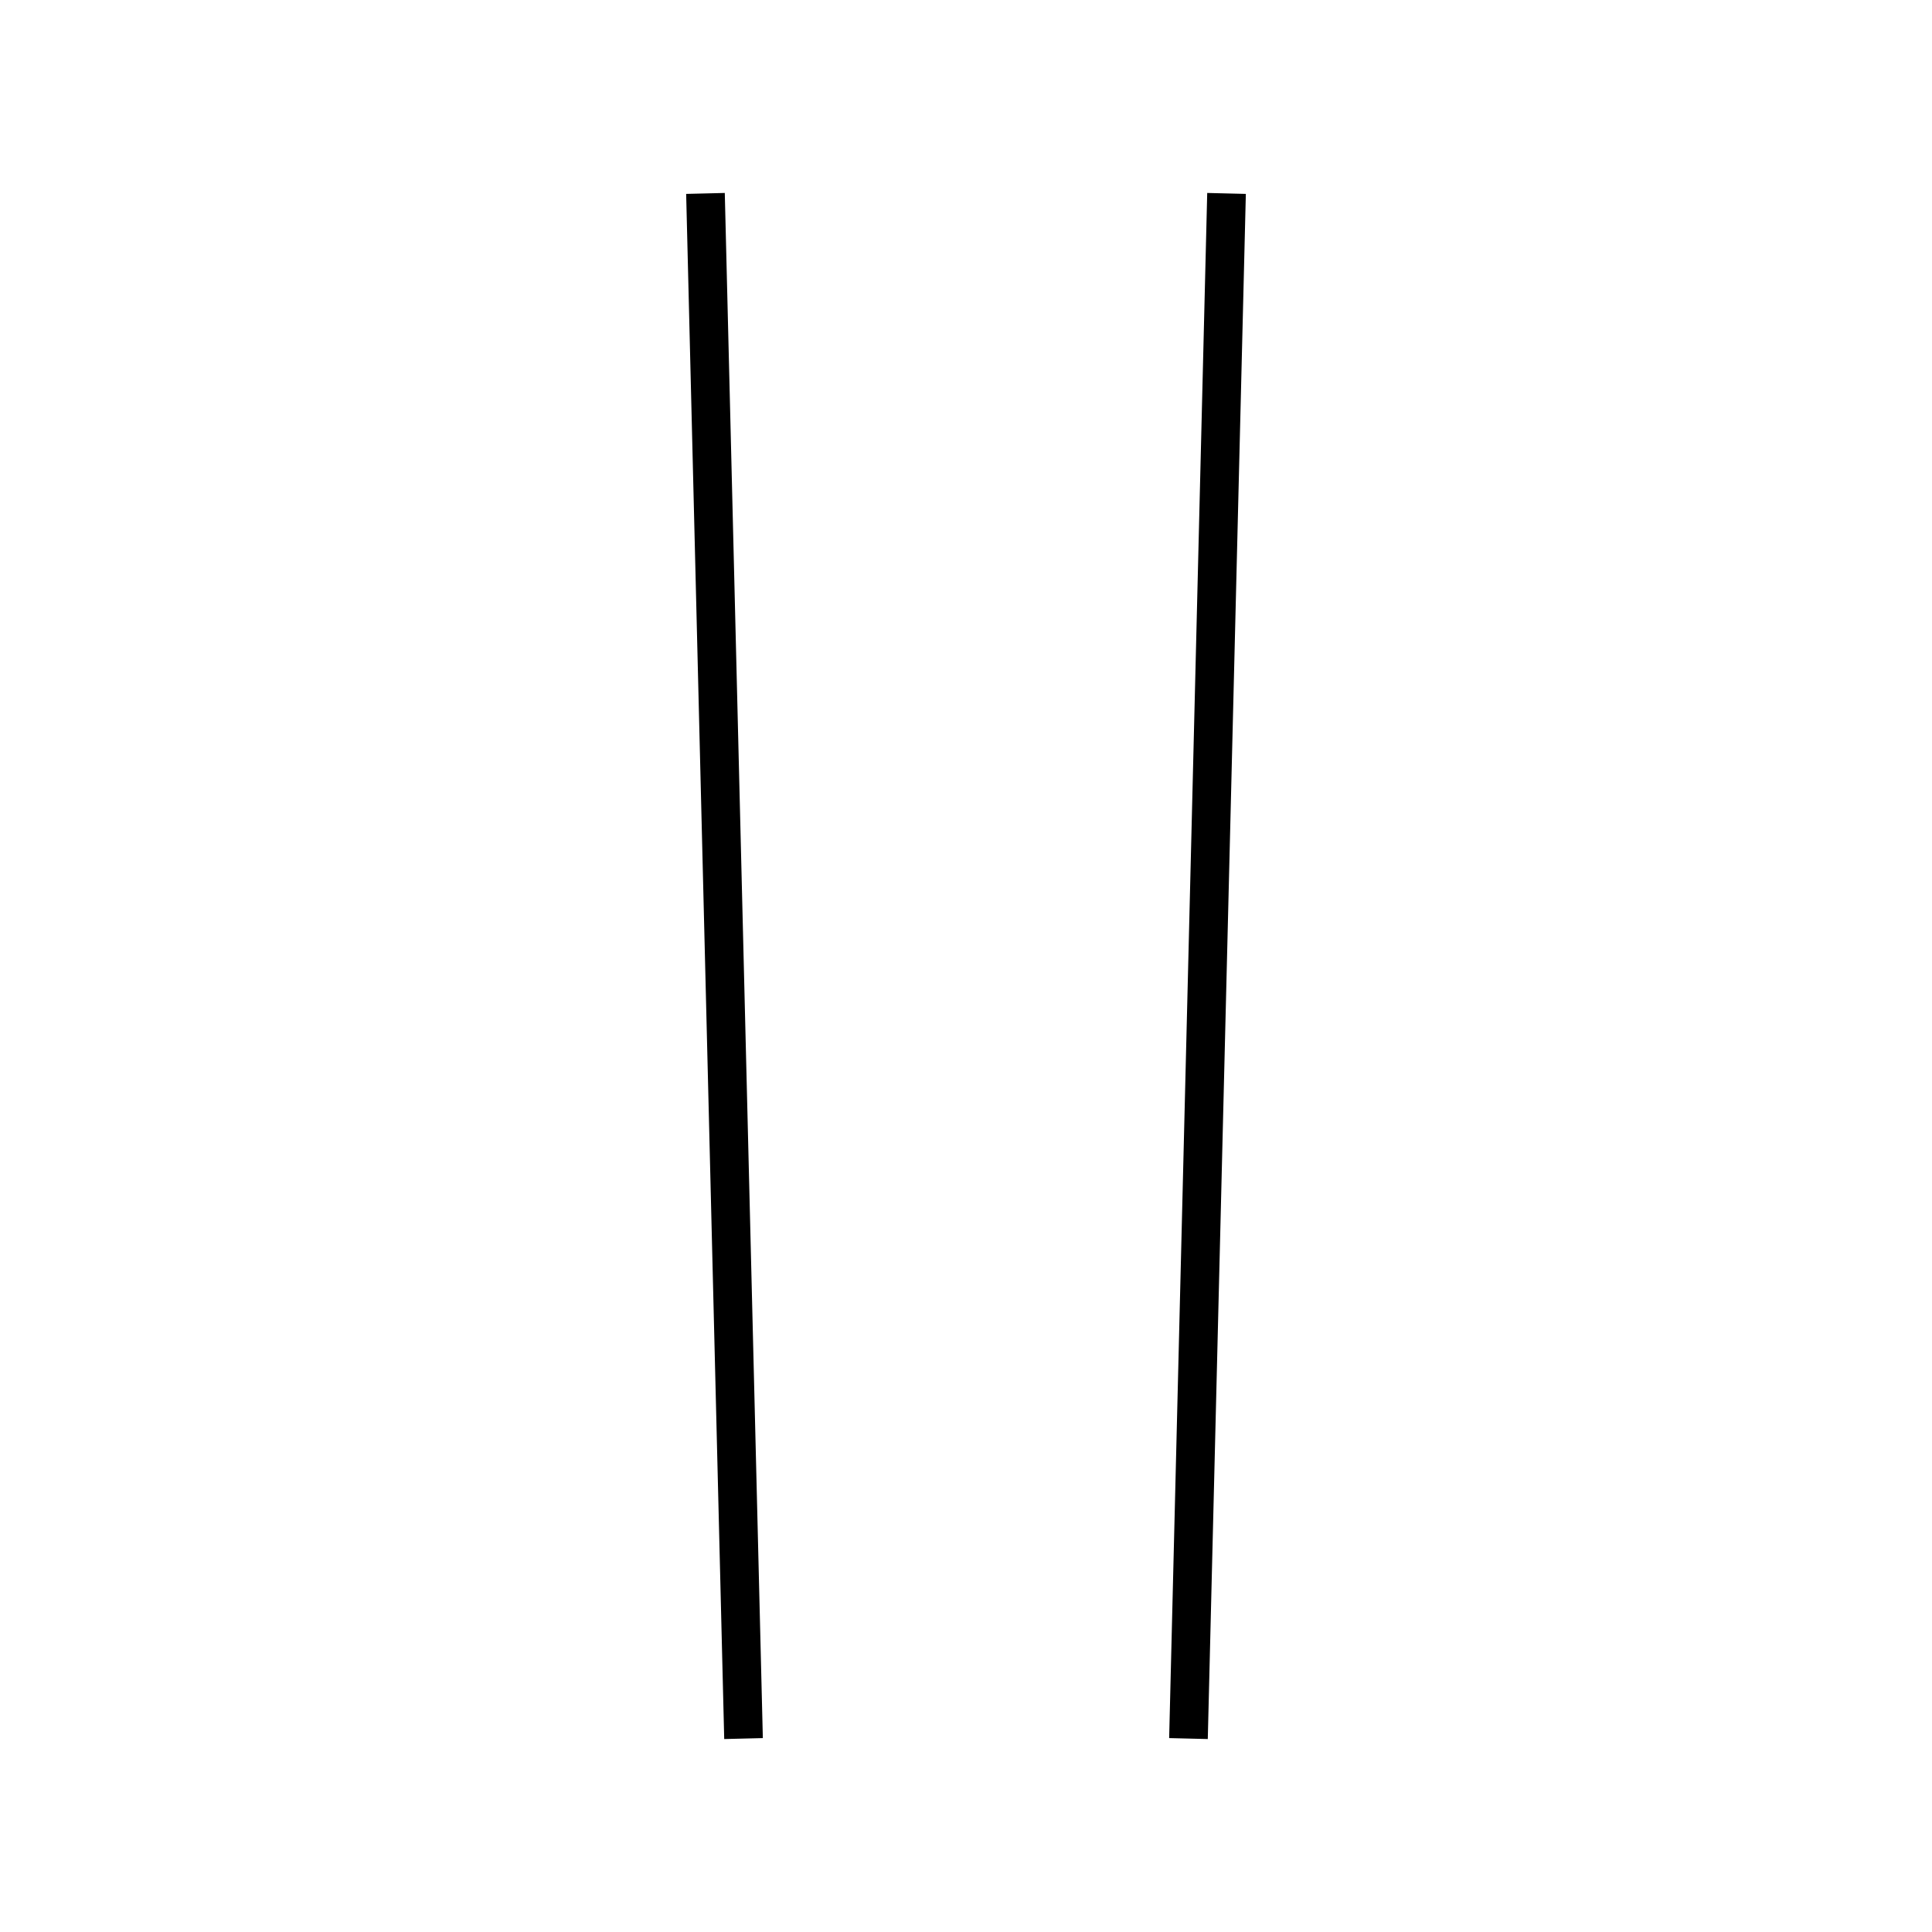
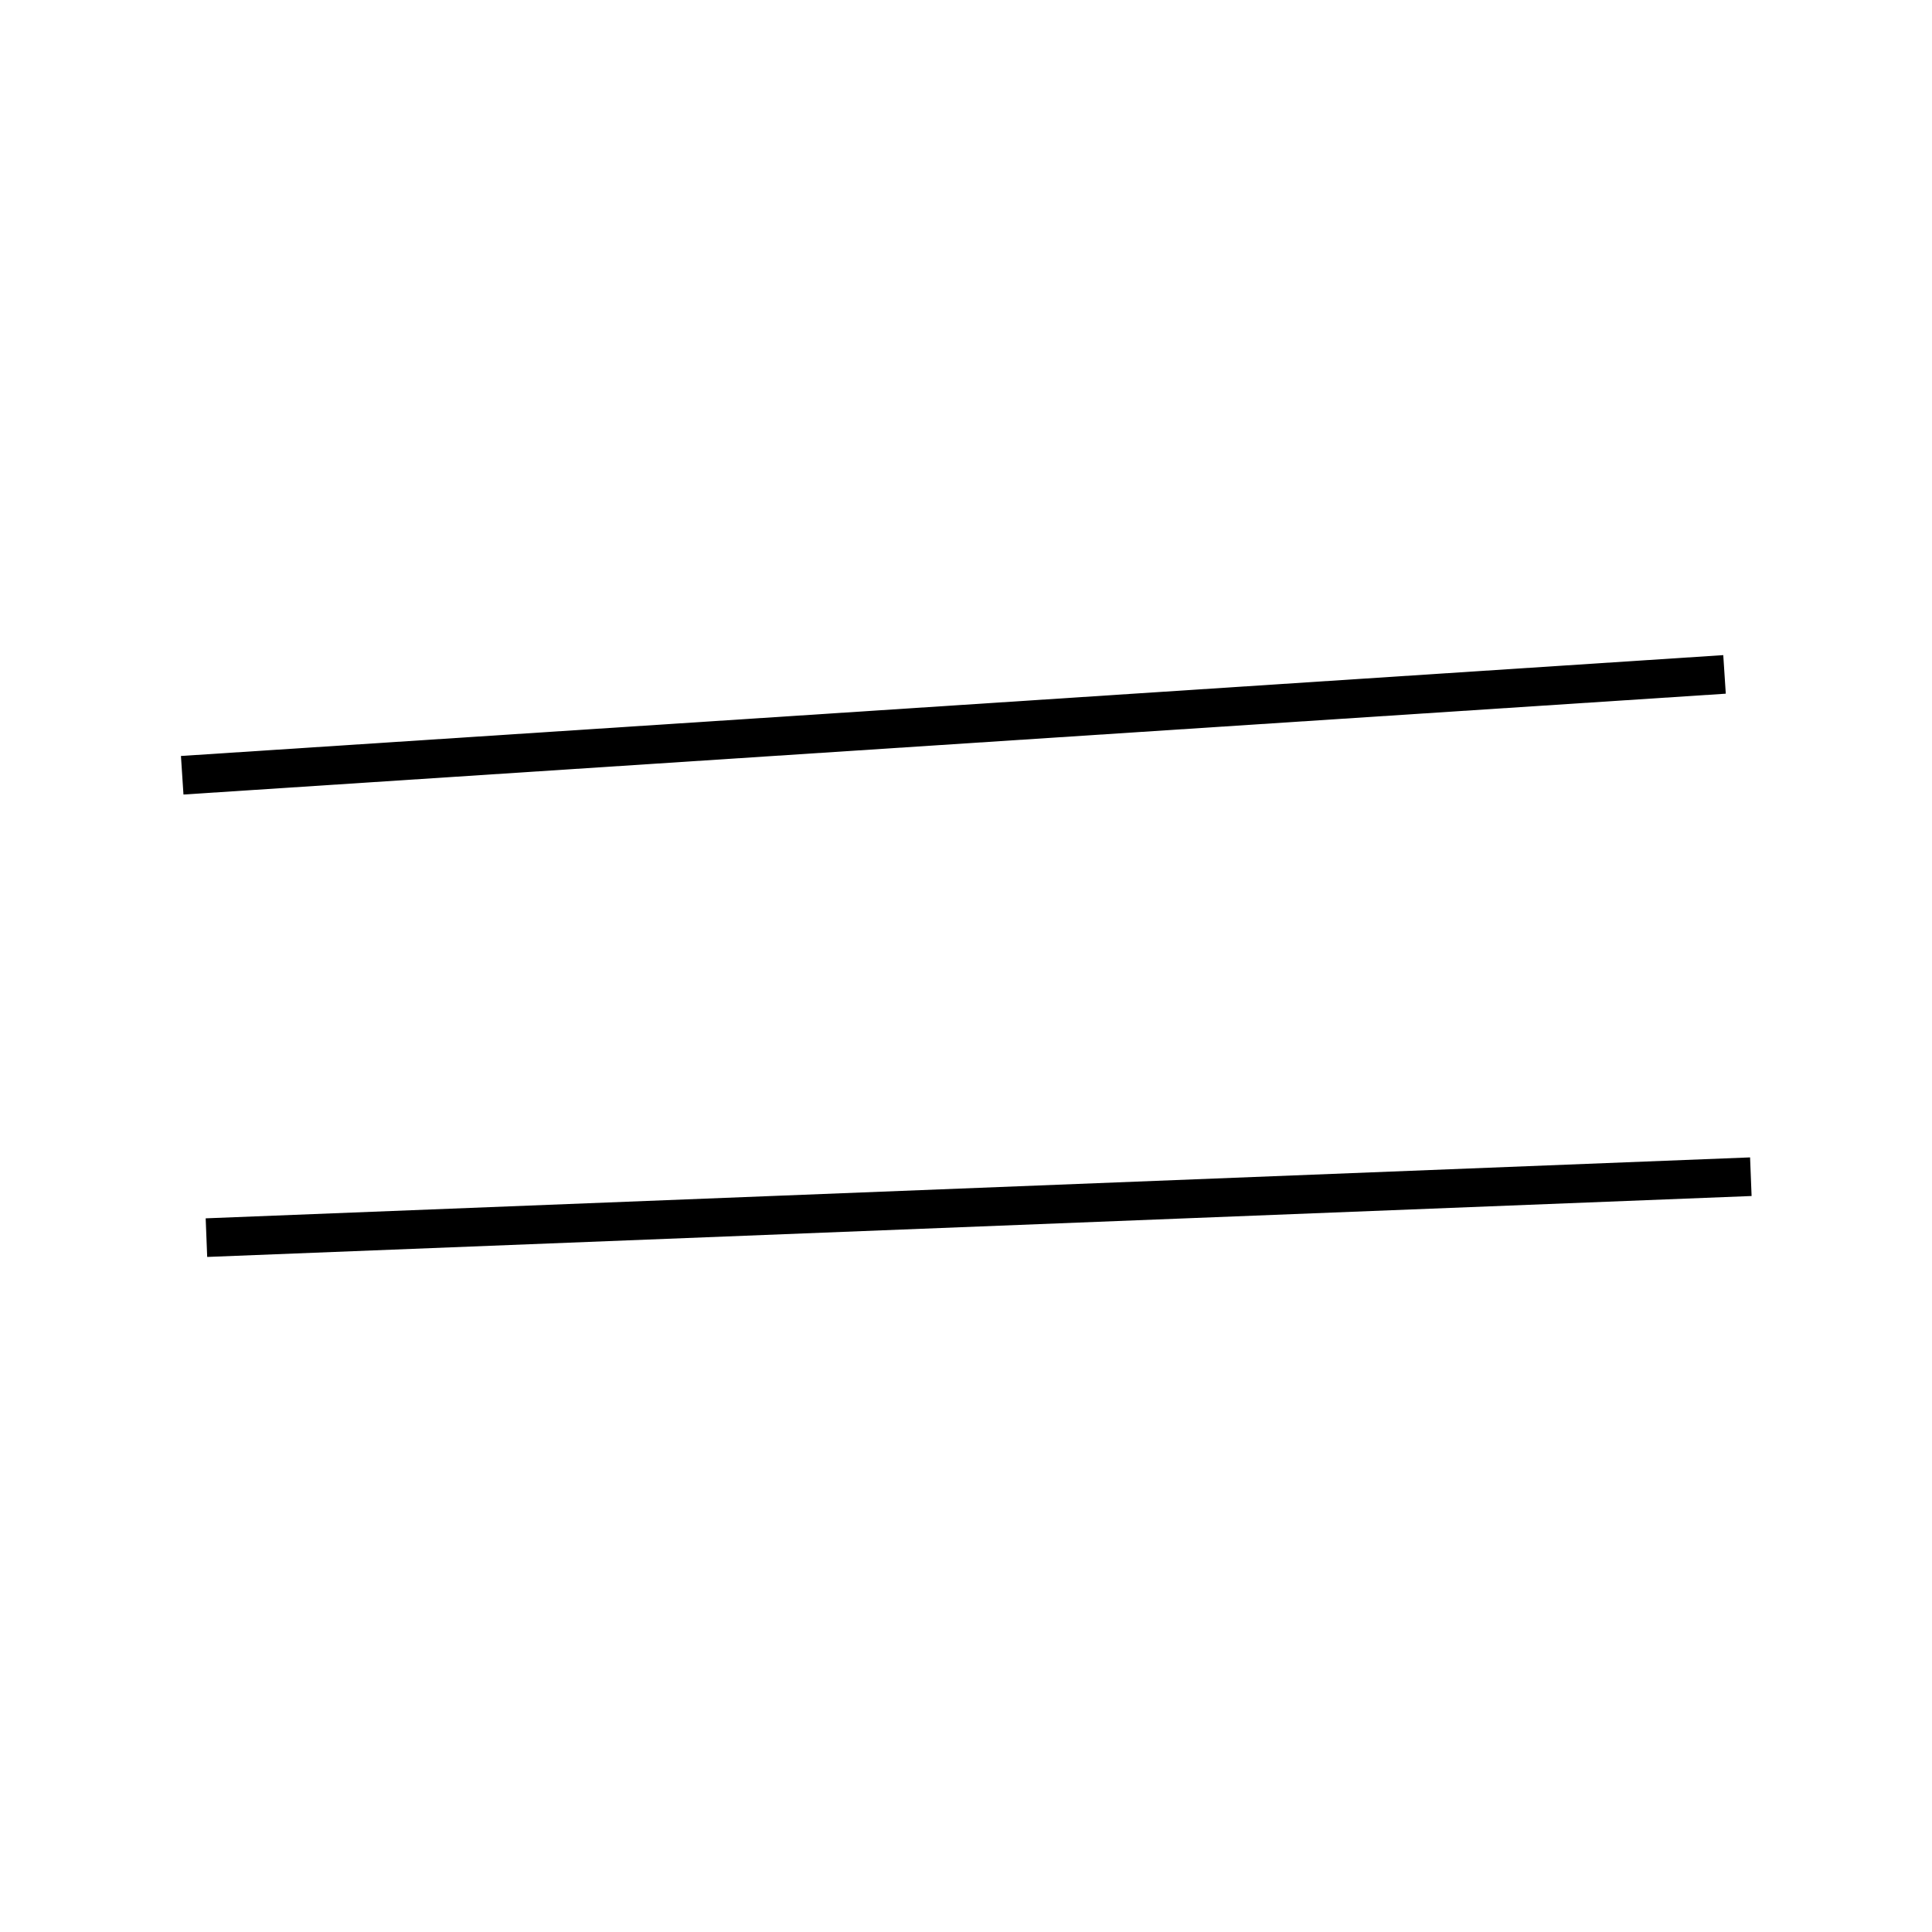
<svg xmlns="http://www.w3.org/2000/svg" height="100" width="100">
  <rect stroke-width="5" stroke="#ffffff" fill="#ffffff" height="100" width="100" y="0" x="0" />
-   <line x1="36.515" y1="10.012" x2="38.485" y2="89.988" stroke-width="2" stroke="black" />
-   <line x1="63.485" y1="10.012" x2="61.515" y2="89.988" stroke-width="2" stroke="black" />
+   <line x1="89.261" y1="34.907" x2="9.431" y2="40.127" stroke-width="2" stroke="black" />
+   <line x1="90.623" y1="60.906" x2="10.685" y2="64.06" stroke-width="2" stroke="black" />
</svg>
